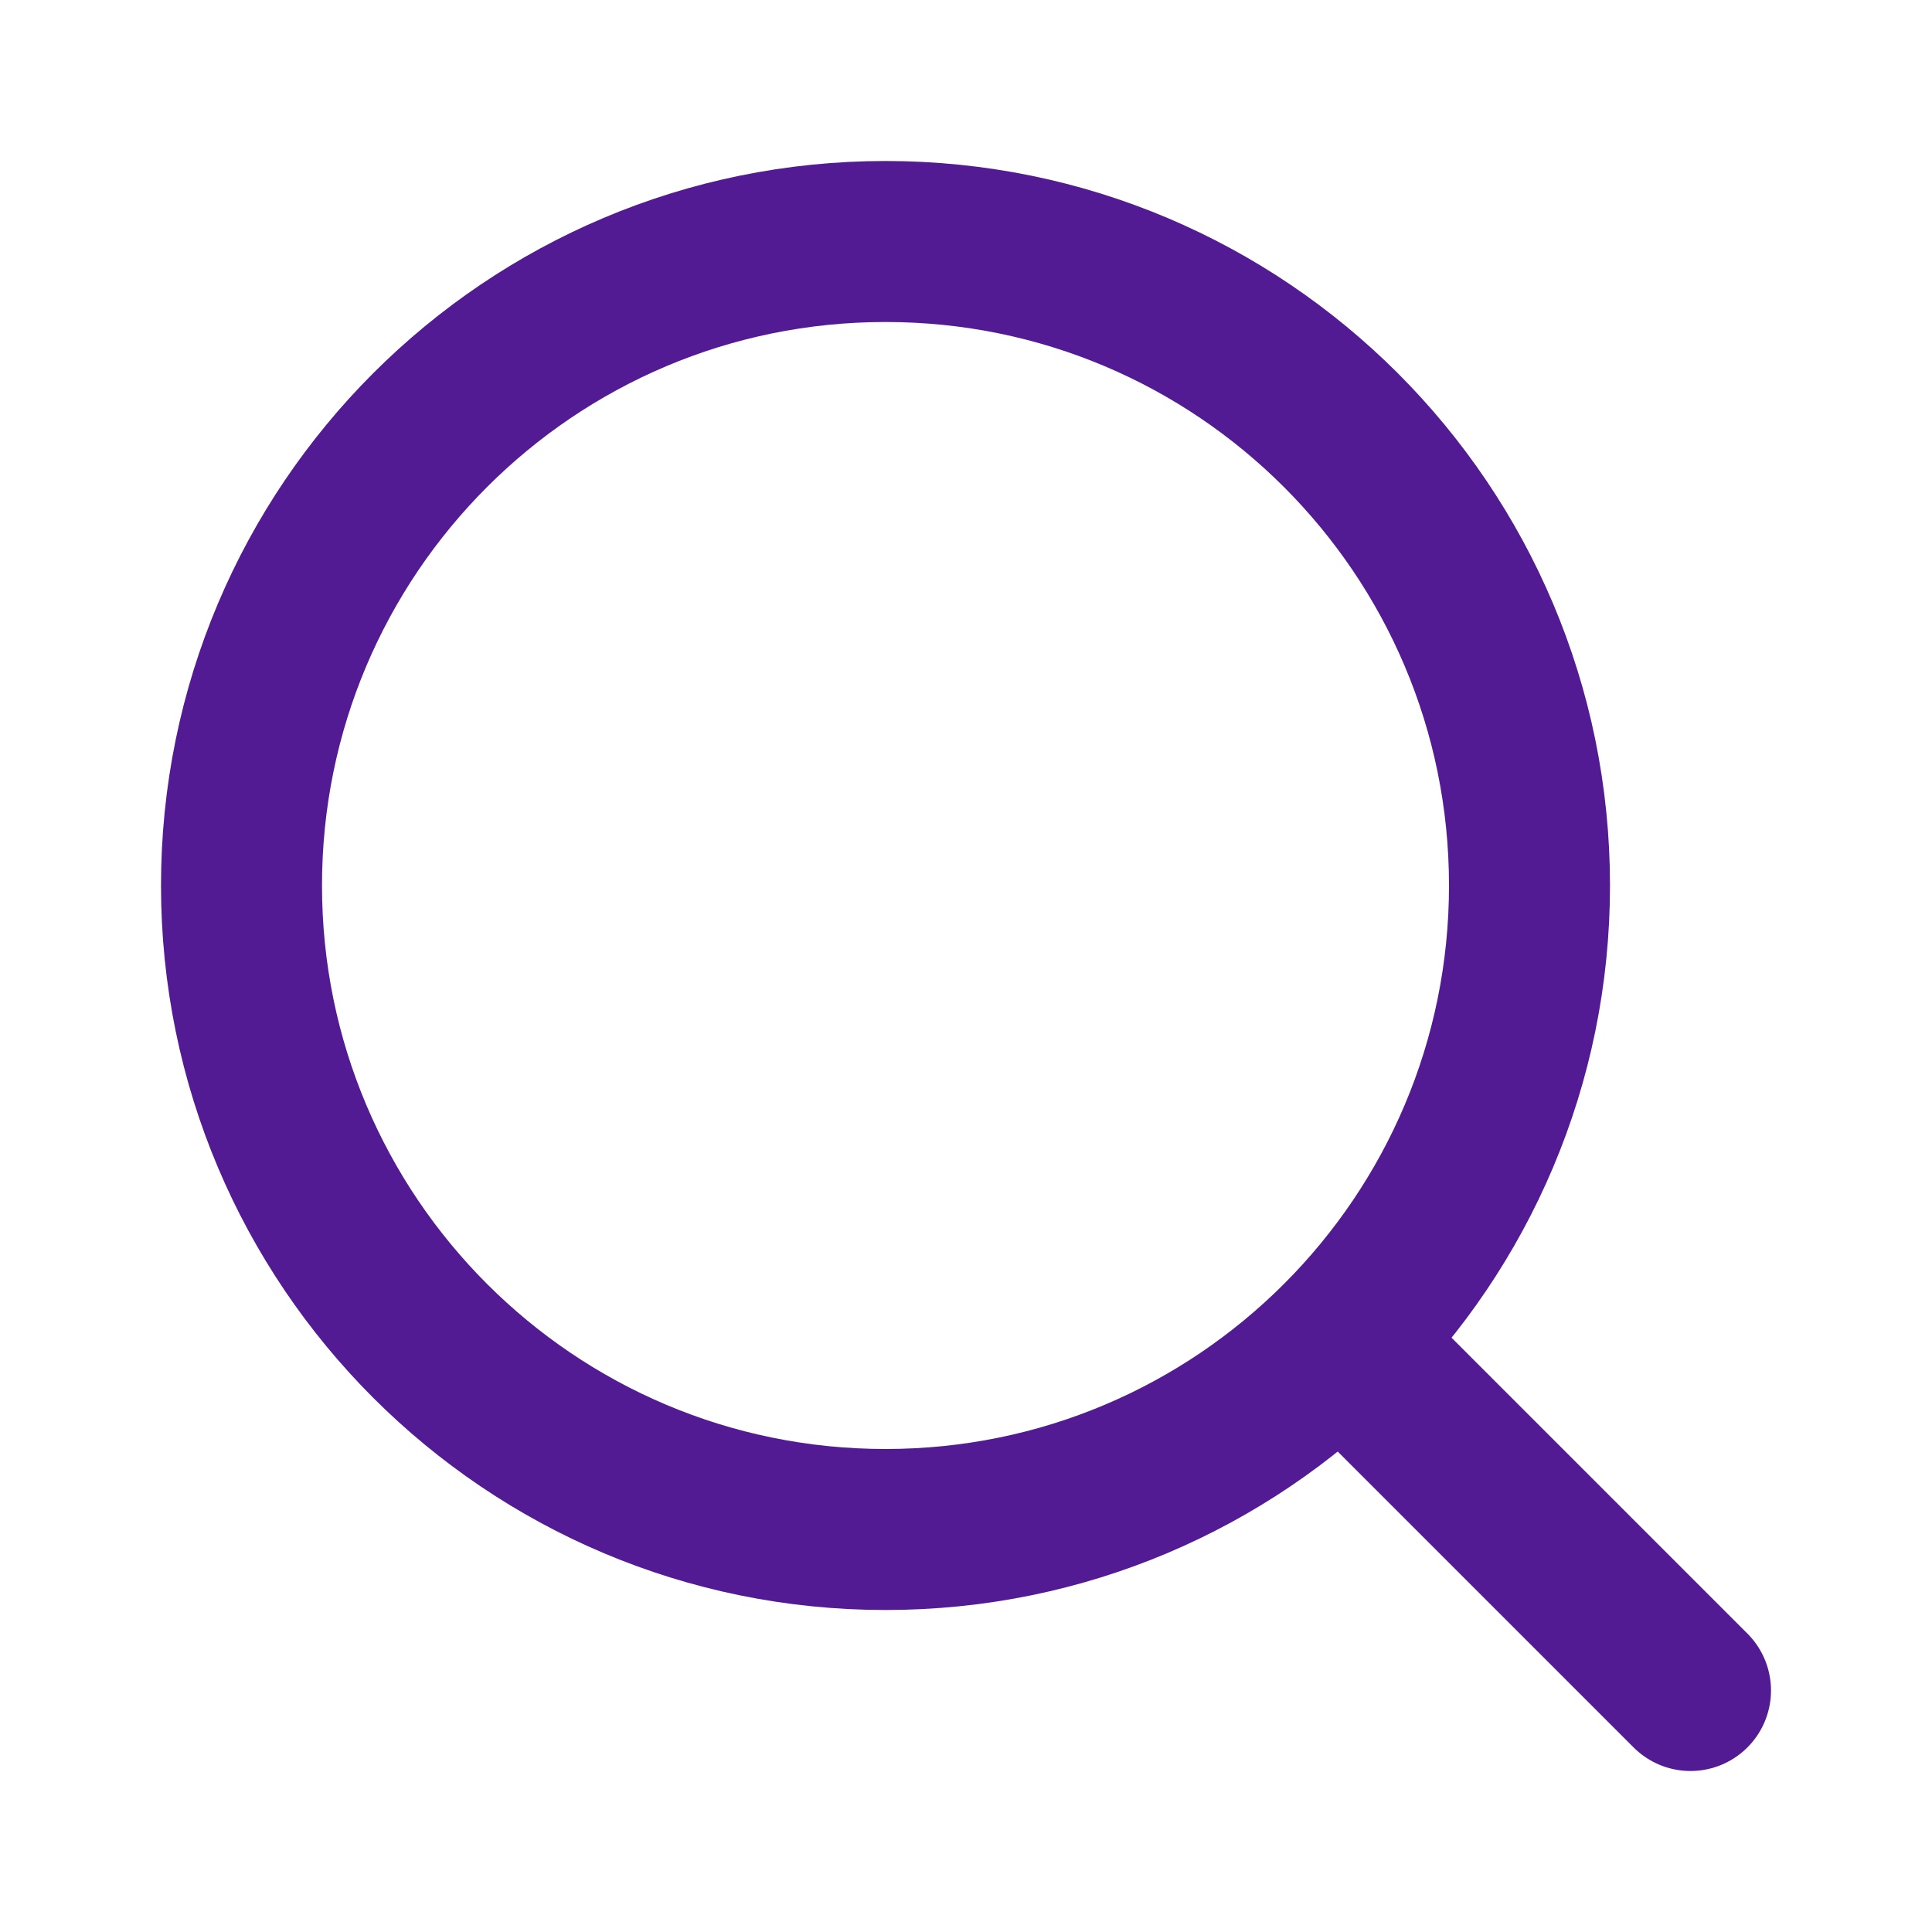
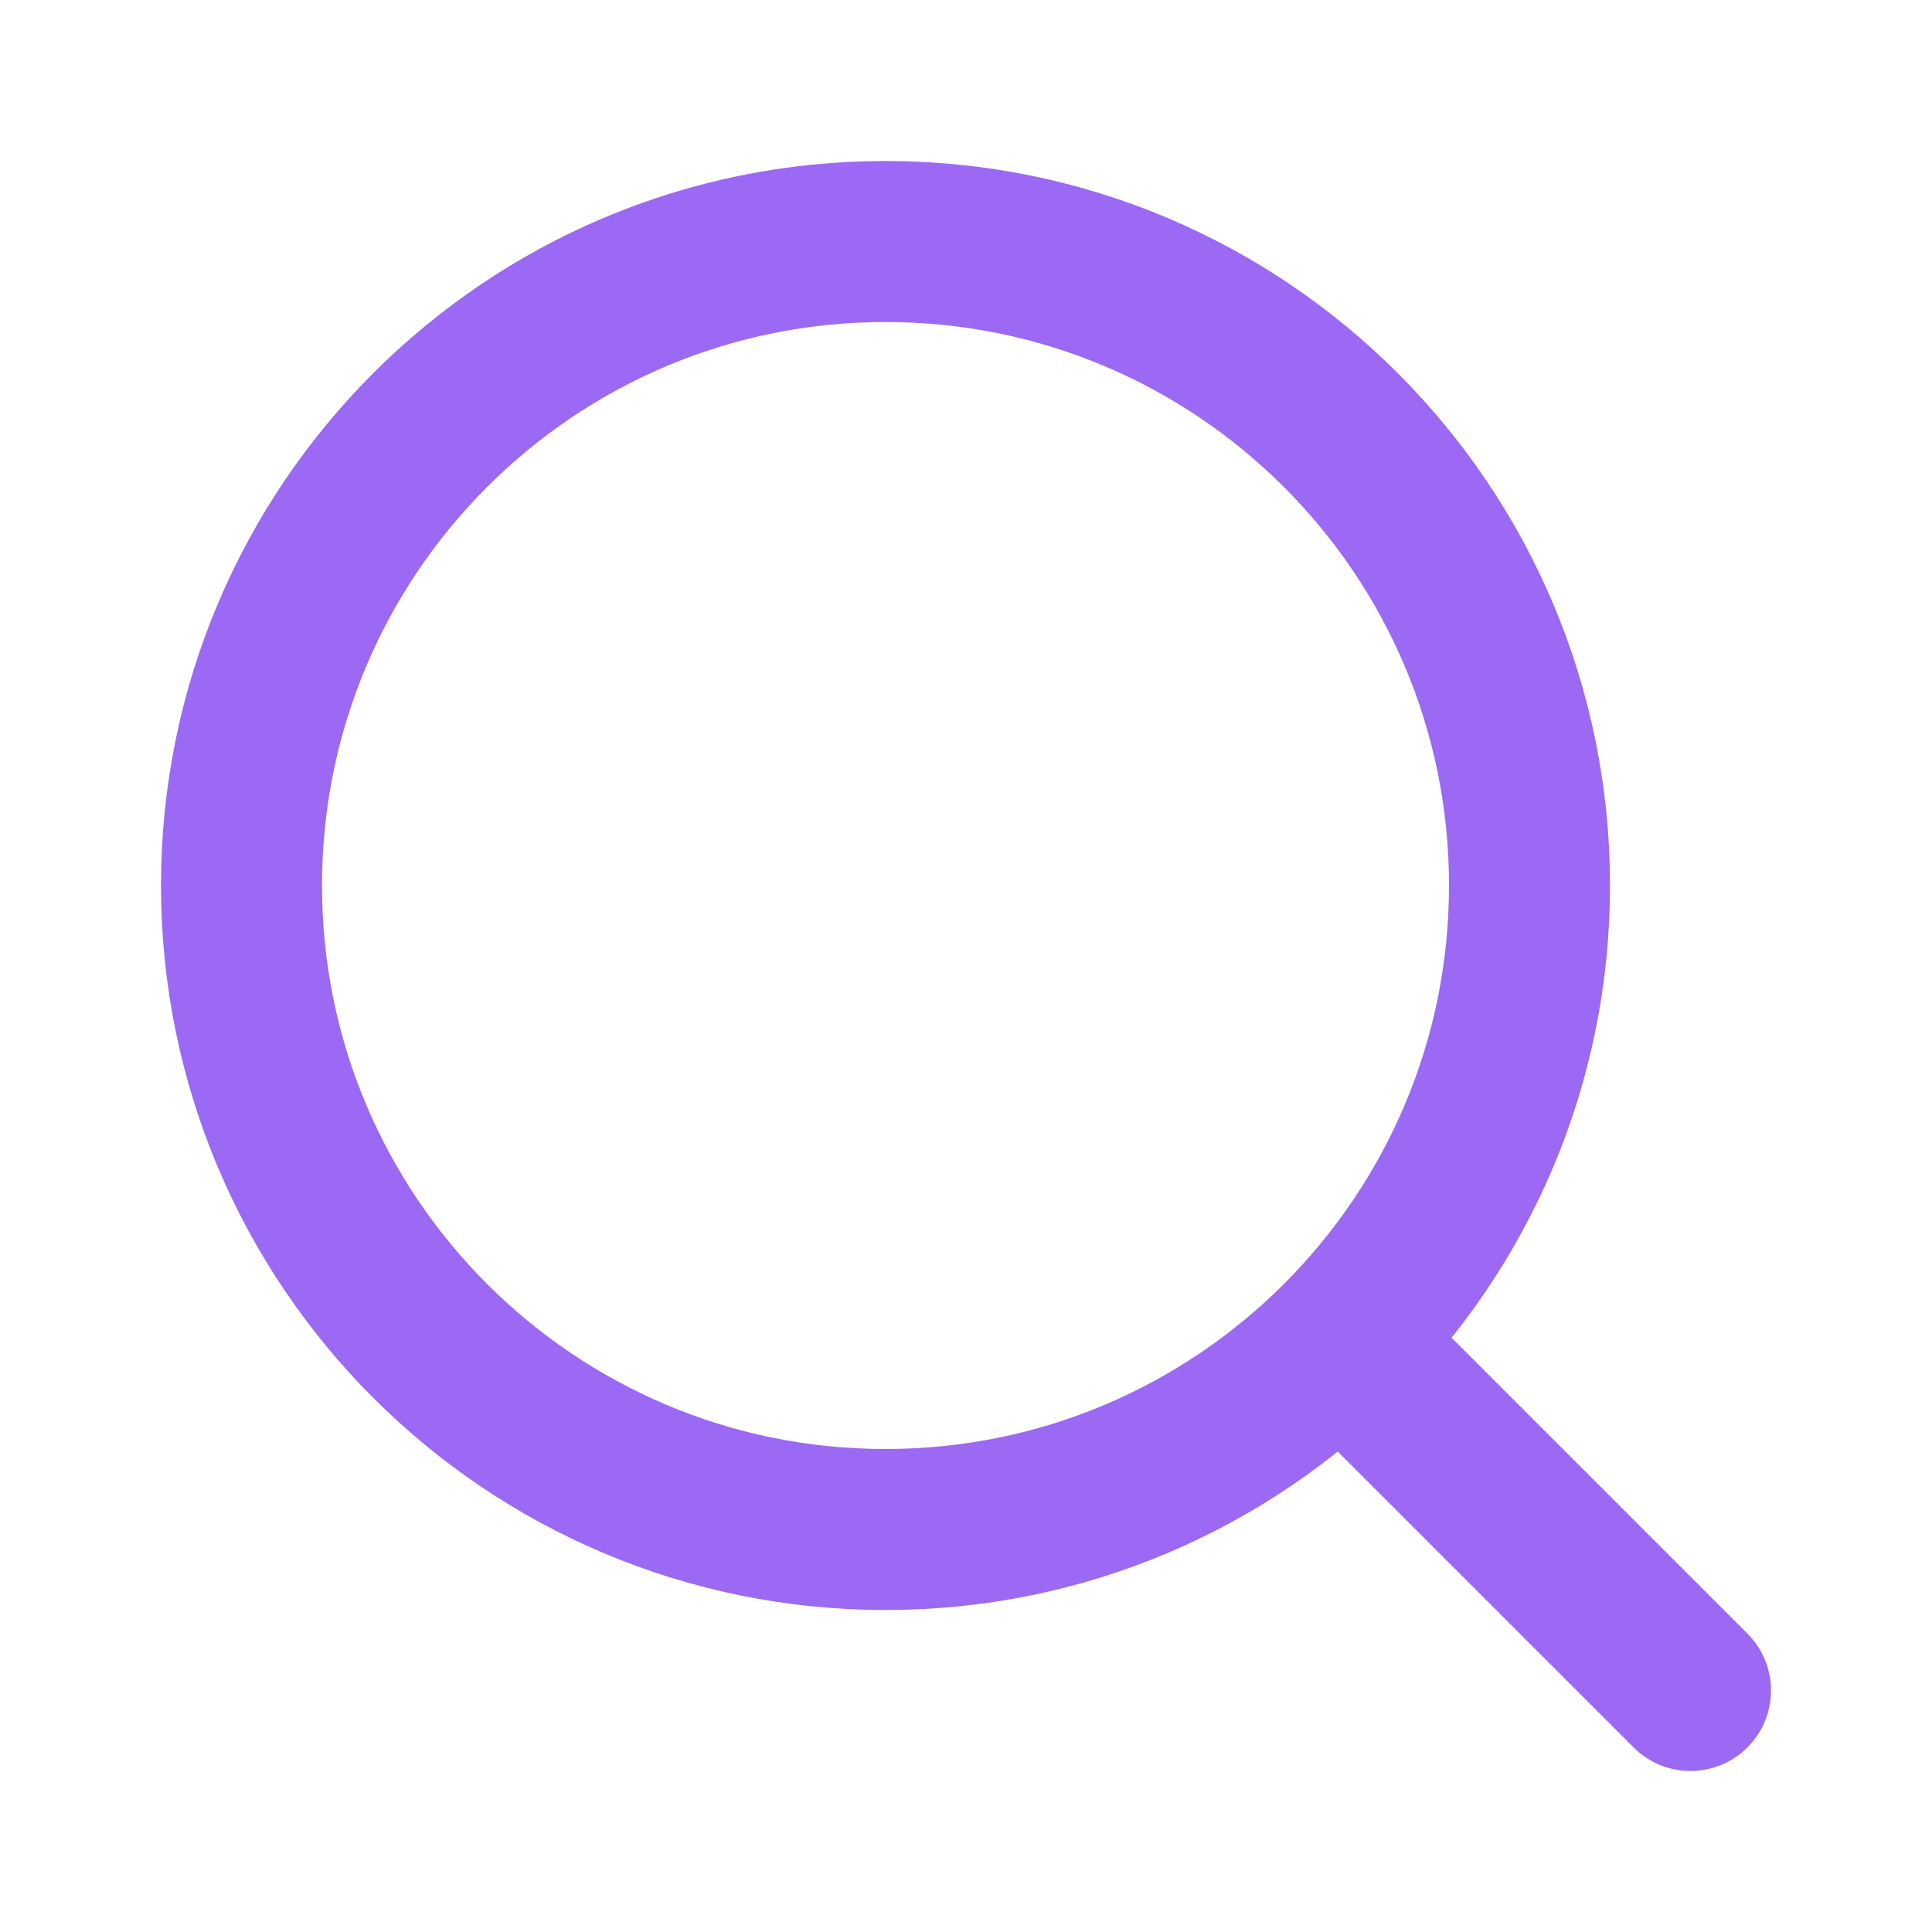
<svg xmlns="http://www.w3.org/2000/svg" width="24" height="24" viewBox="0 0 24 24" fill="none" stroke="currentColor" stroke-width="2" stroke-linecap="round" stroke-linejoin="round">
-   <style>:root{color:#531B93}@media (prefers-color-scheme:dark){:root{color:#9B69F4}}</style>
+   <style>:root{color:#9B69F4}</style>
  <path d="m21 21-4.34-4.34" />
  <circle cx="11" cy="11" r="8" />
</svg>
